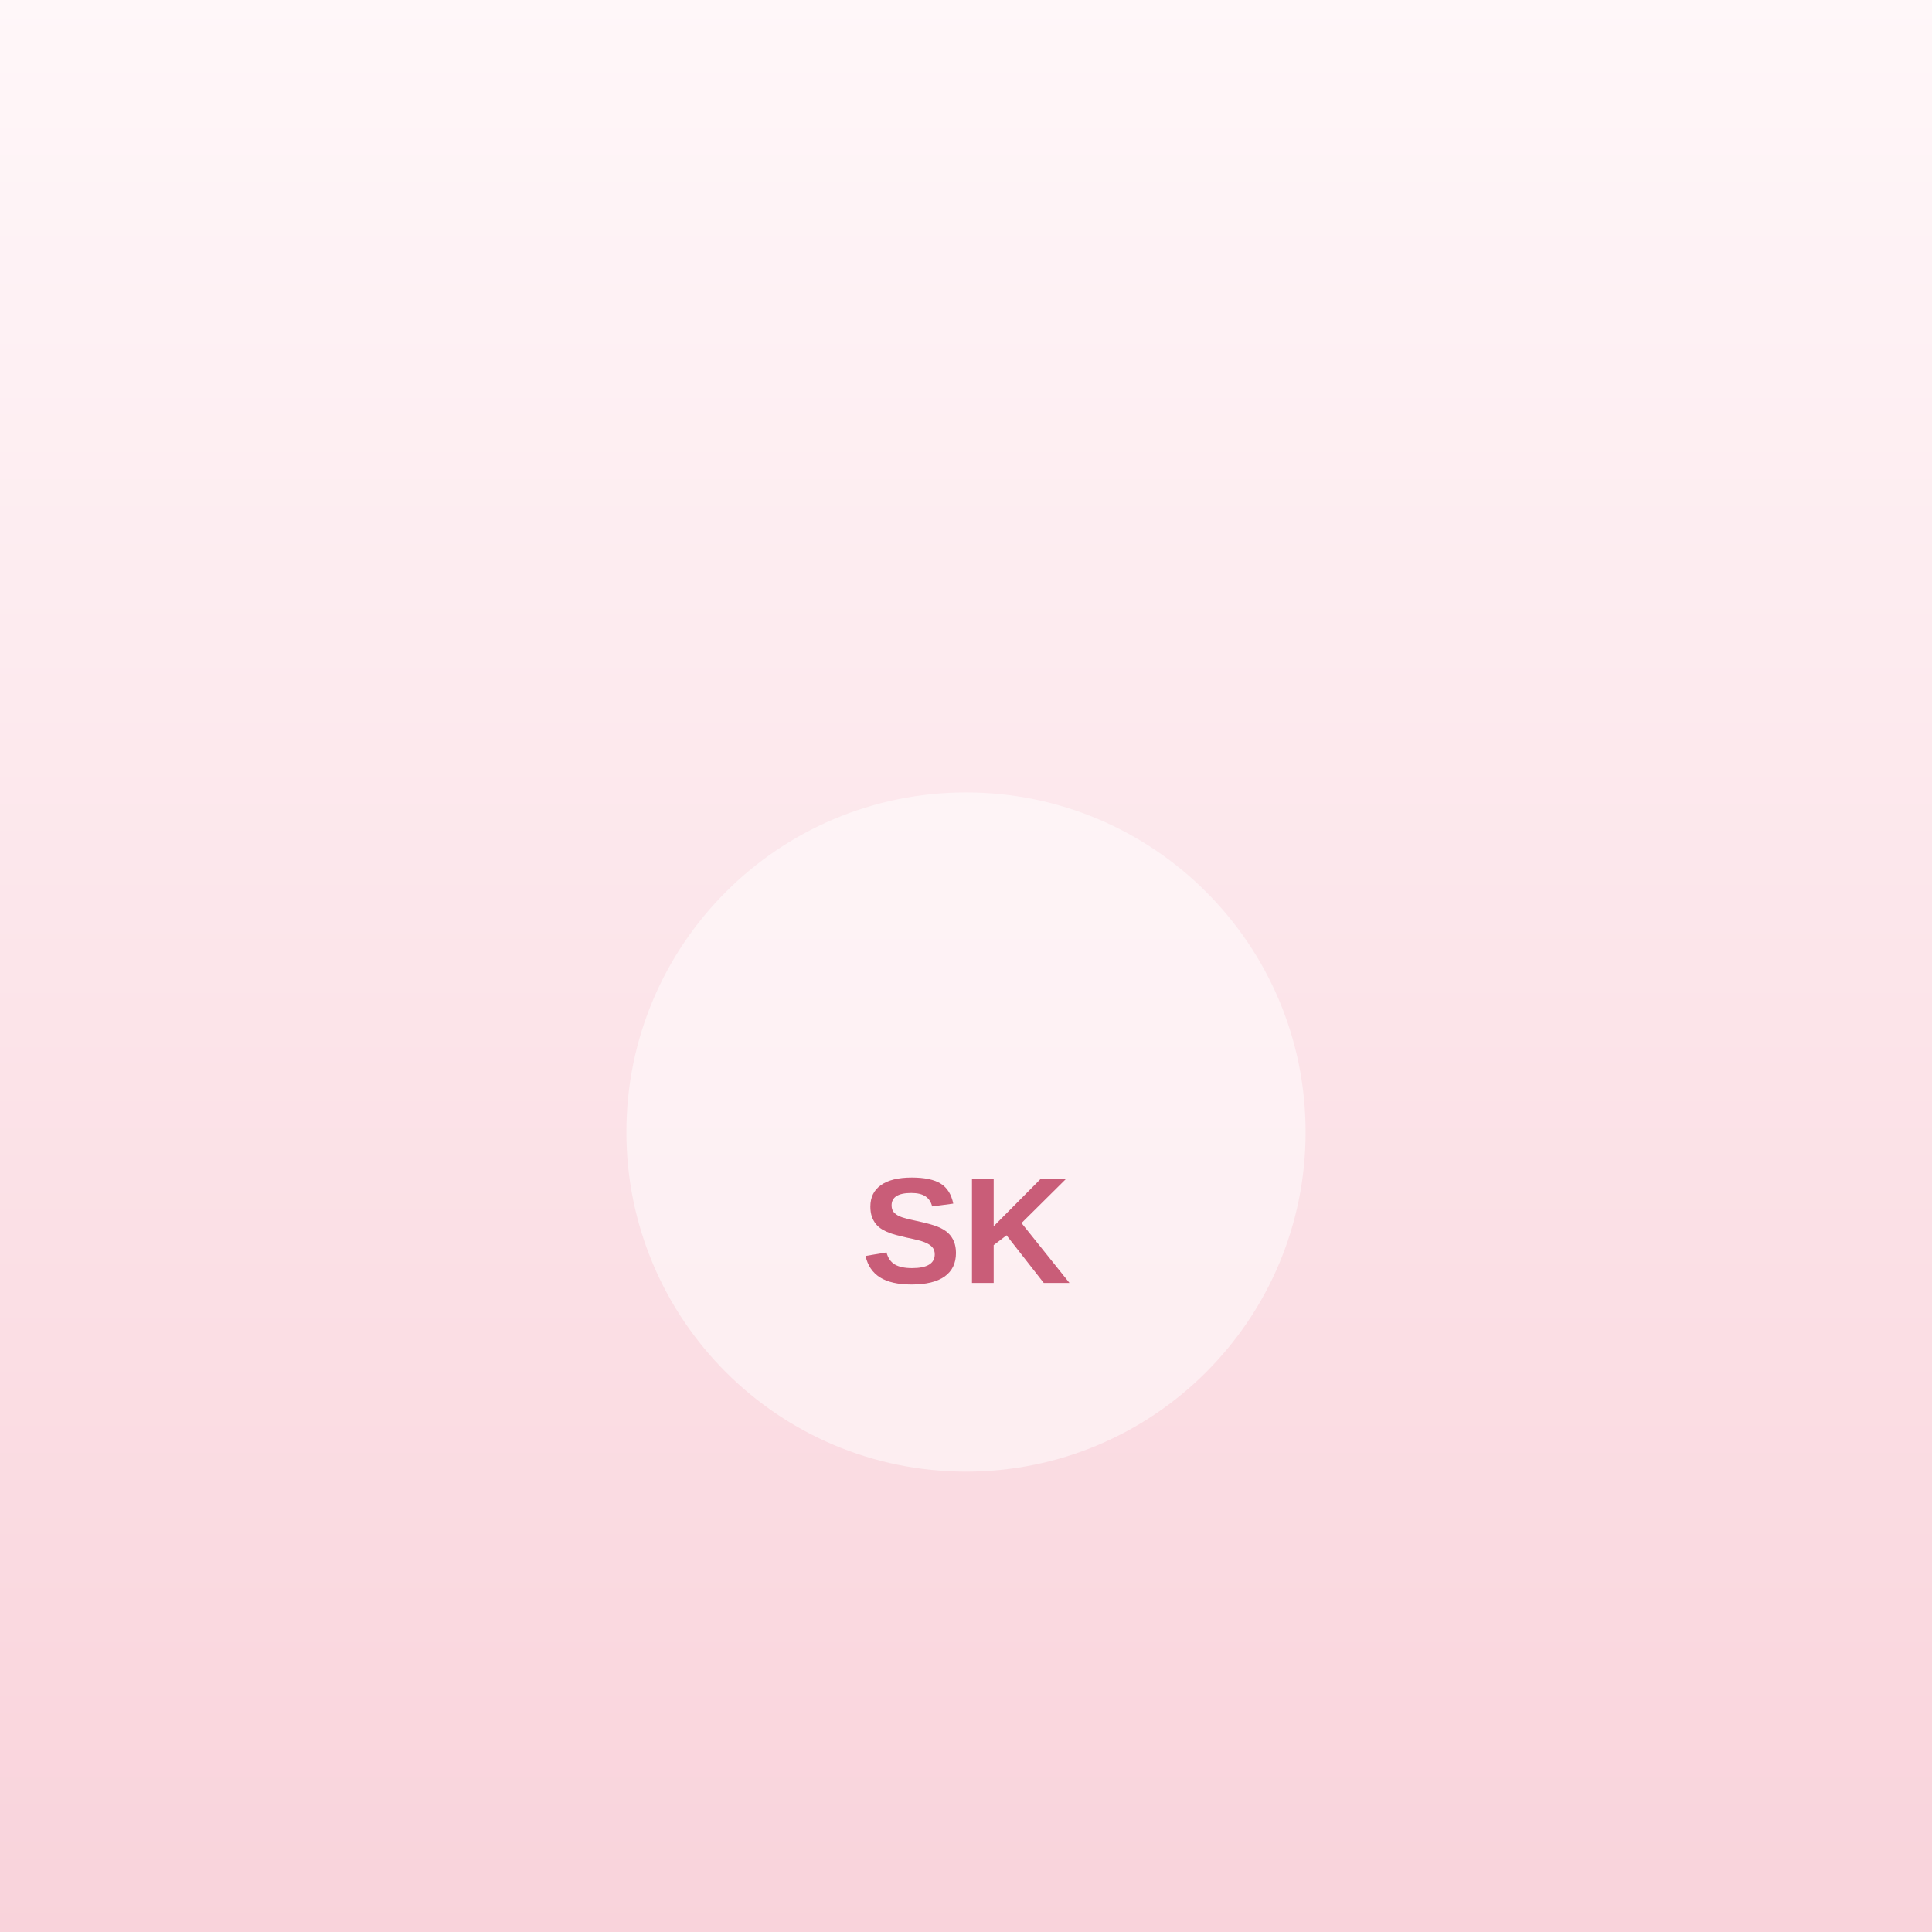
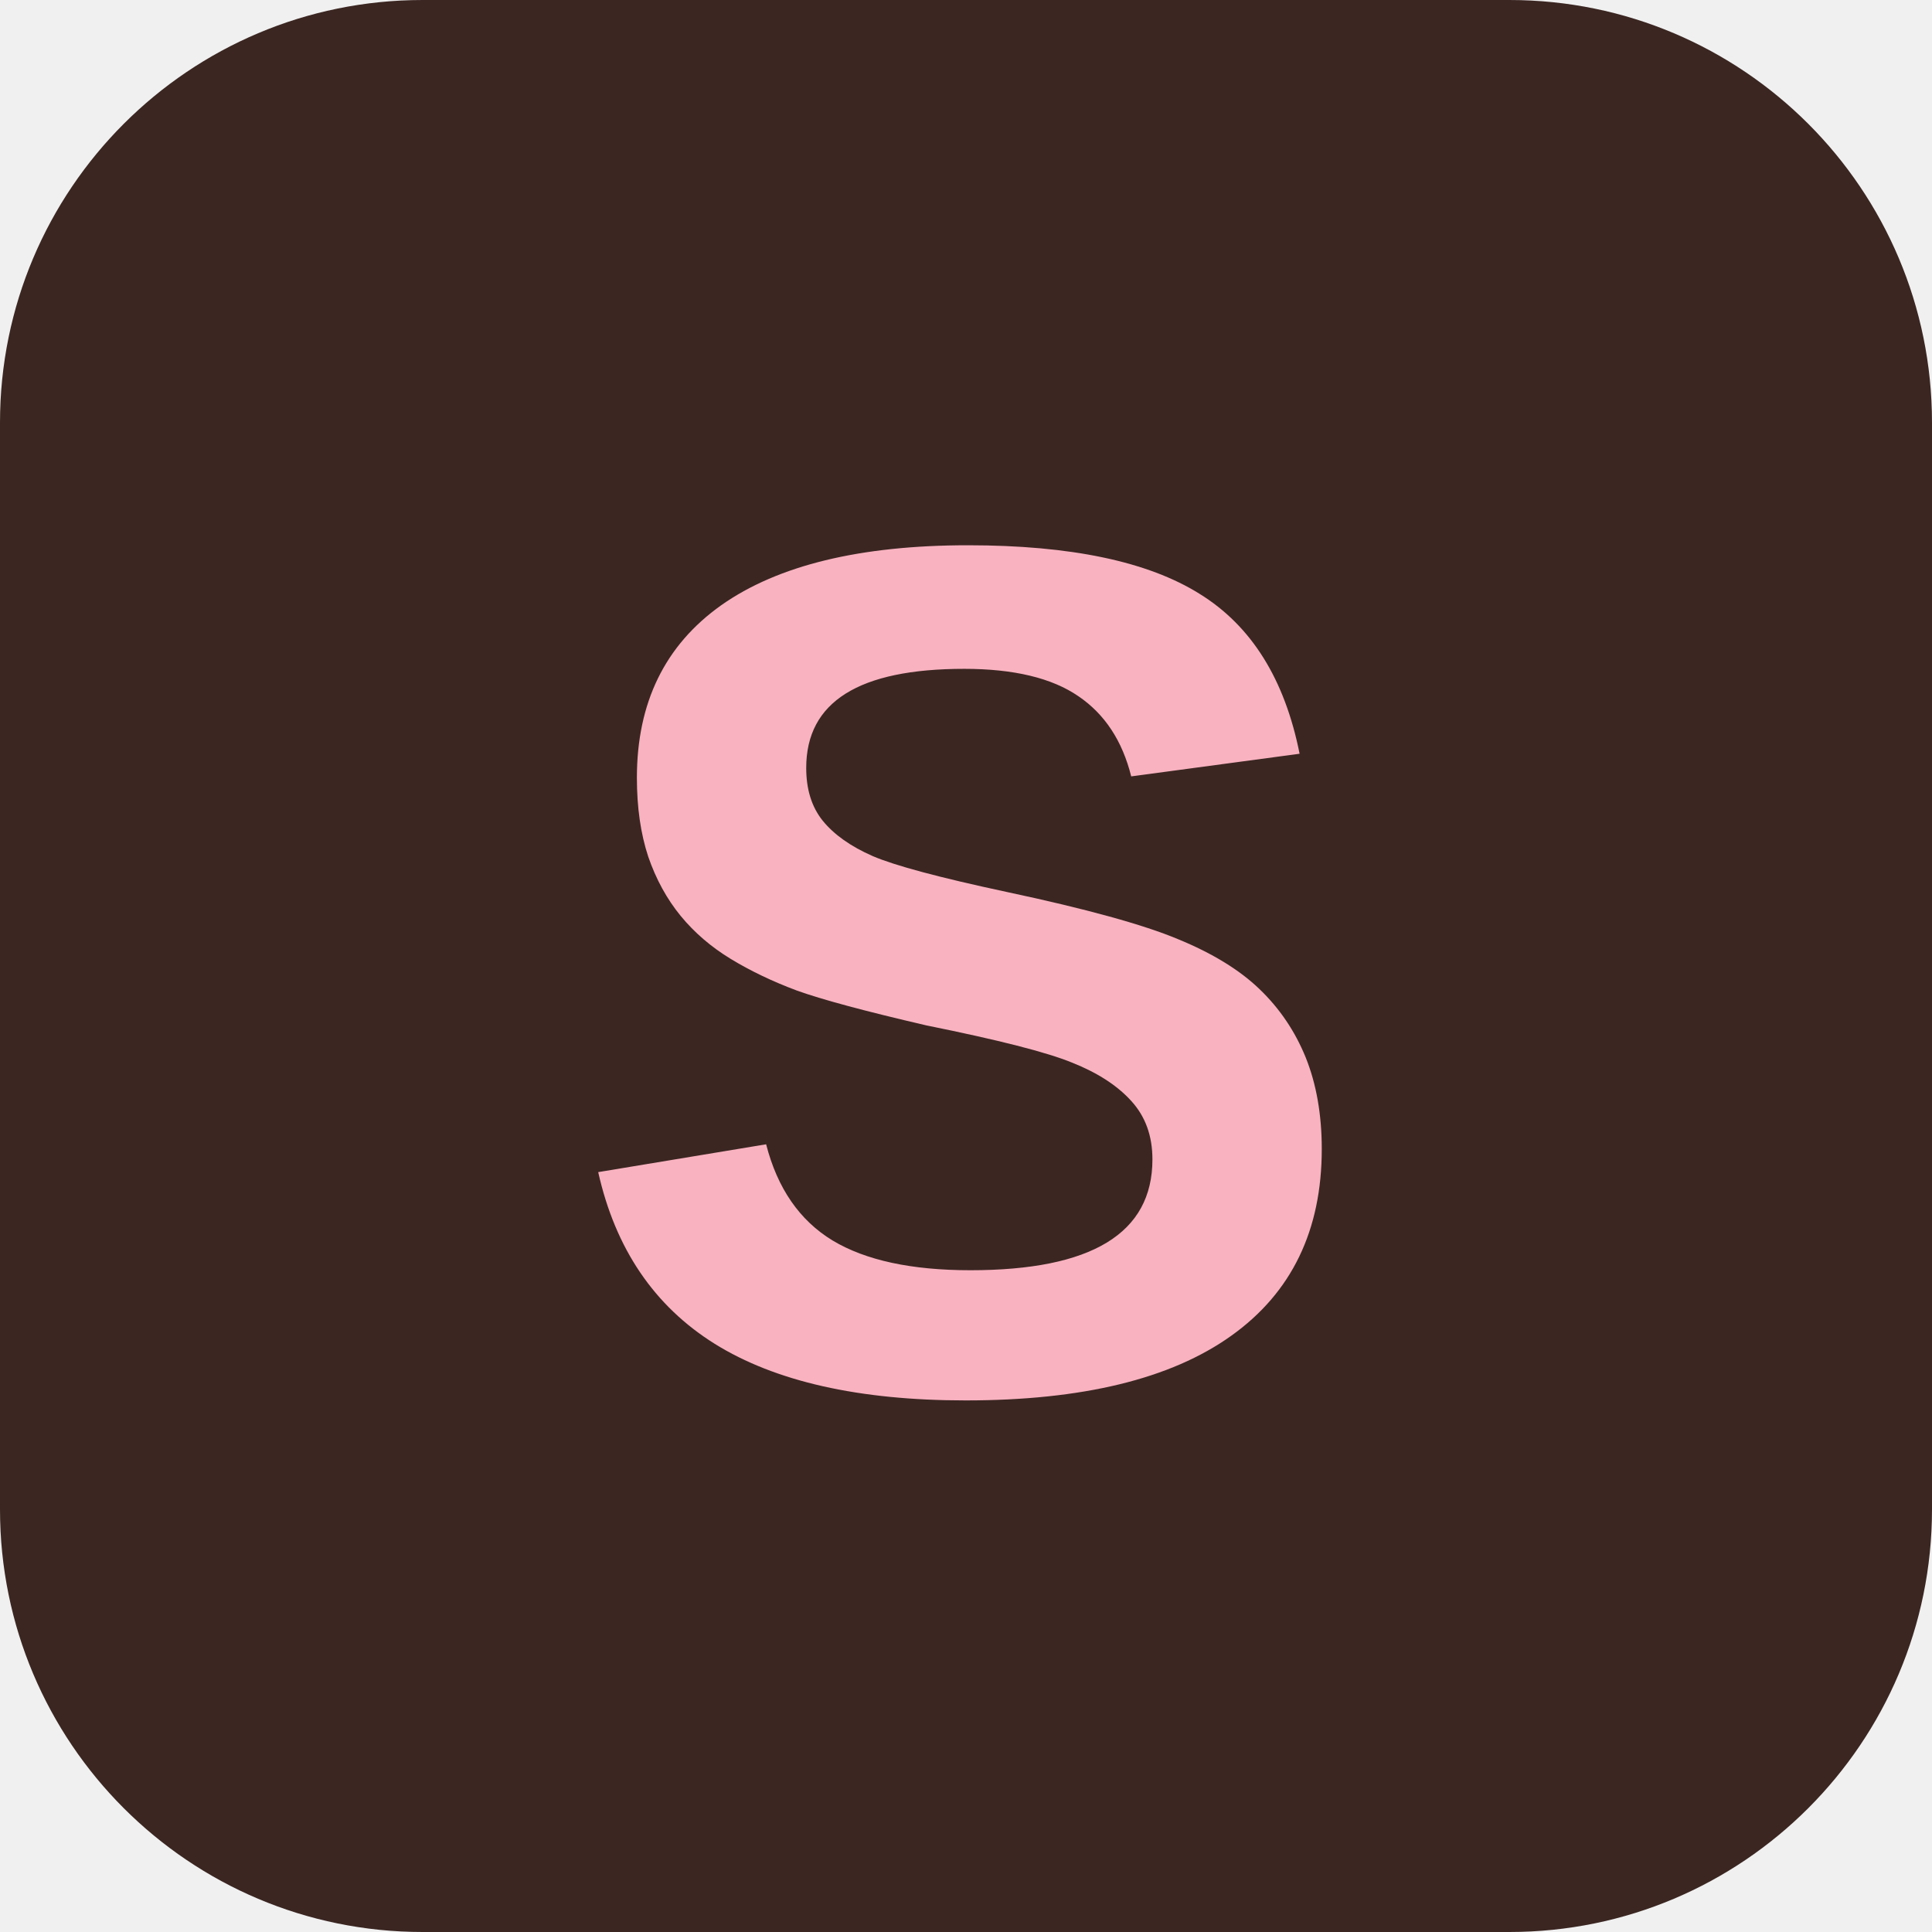
- <svg xmlns="http://www.w3.org/2000/svg" width="256" height="256" viewBox="0 0 256 256" role="img" aria-label="SK">
-   <defs>
-     <linearGradient id="bg" x1="0" y1="0" x2="0" y2="1">
-       <stop offset="0" stop-color="#fff7f9" />
-       <stop offset="1" stop-color="#f9d3db" />
-     </linearGradient>
-   </defs>
-   <rect width="256" height="256" fill="url(#bg)" />
-   <circle cx="128" cy="150" r="45" fill="#ffffff" opacity="0.5" />
-   <text x="128" y="170" text-anchor="middle" font-family="Arial, Helvetica, sans-serif" font-size="20" font-weight="700" fill="#c95d78">SK</text>
+ <svg xmlns="http://www.w3.org/2000/svg" viewBox="0 0 64 64" width="64" height="64">
+   <rect width="64" height="64" rx="14" fill="#3b2622" />
+   <text x="32" y="46" text-anchor="middle" font-family="Arial, Helvetica, sans-serif" font-weight="700" font-size="40" fill="#f9b2c0">S</text>
</svg>
